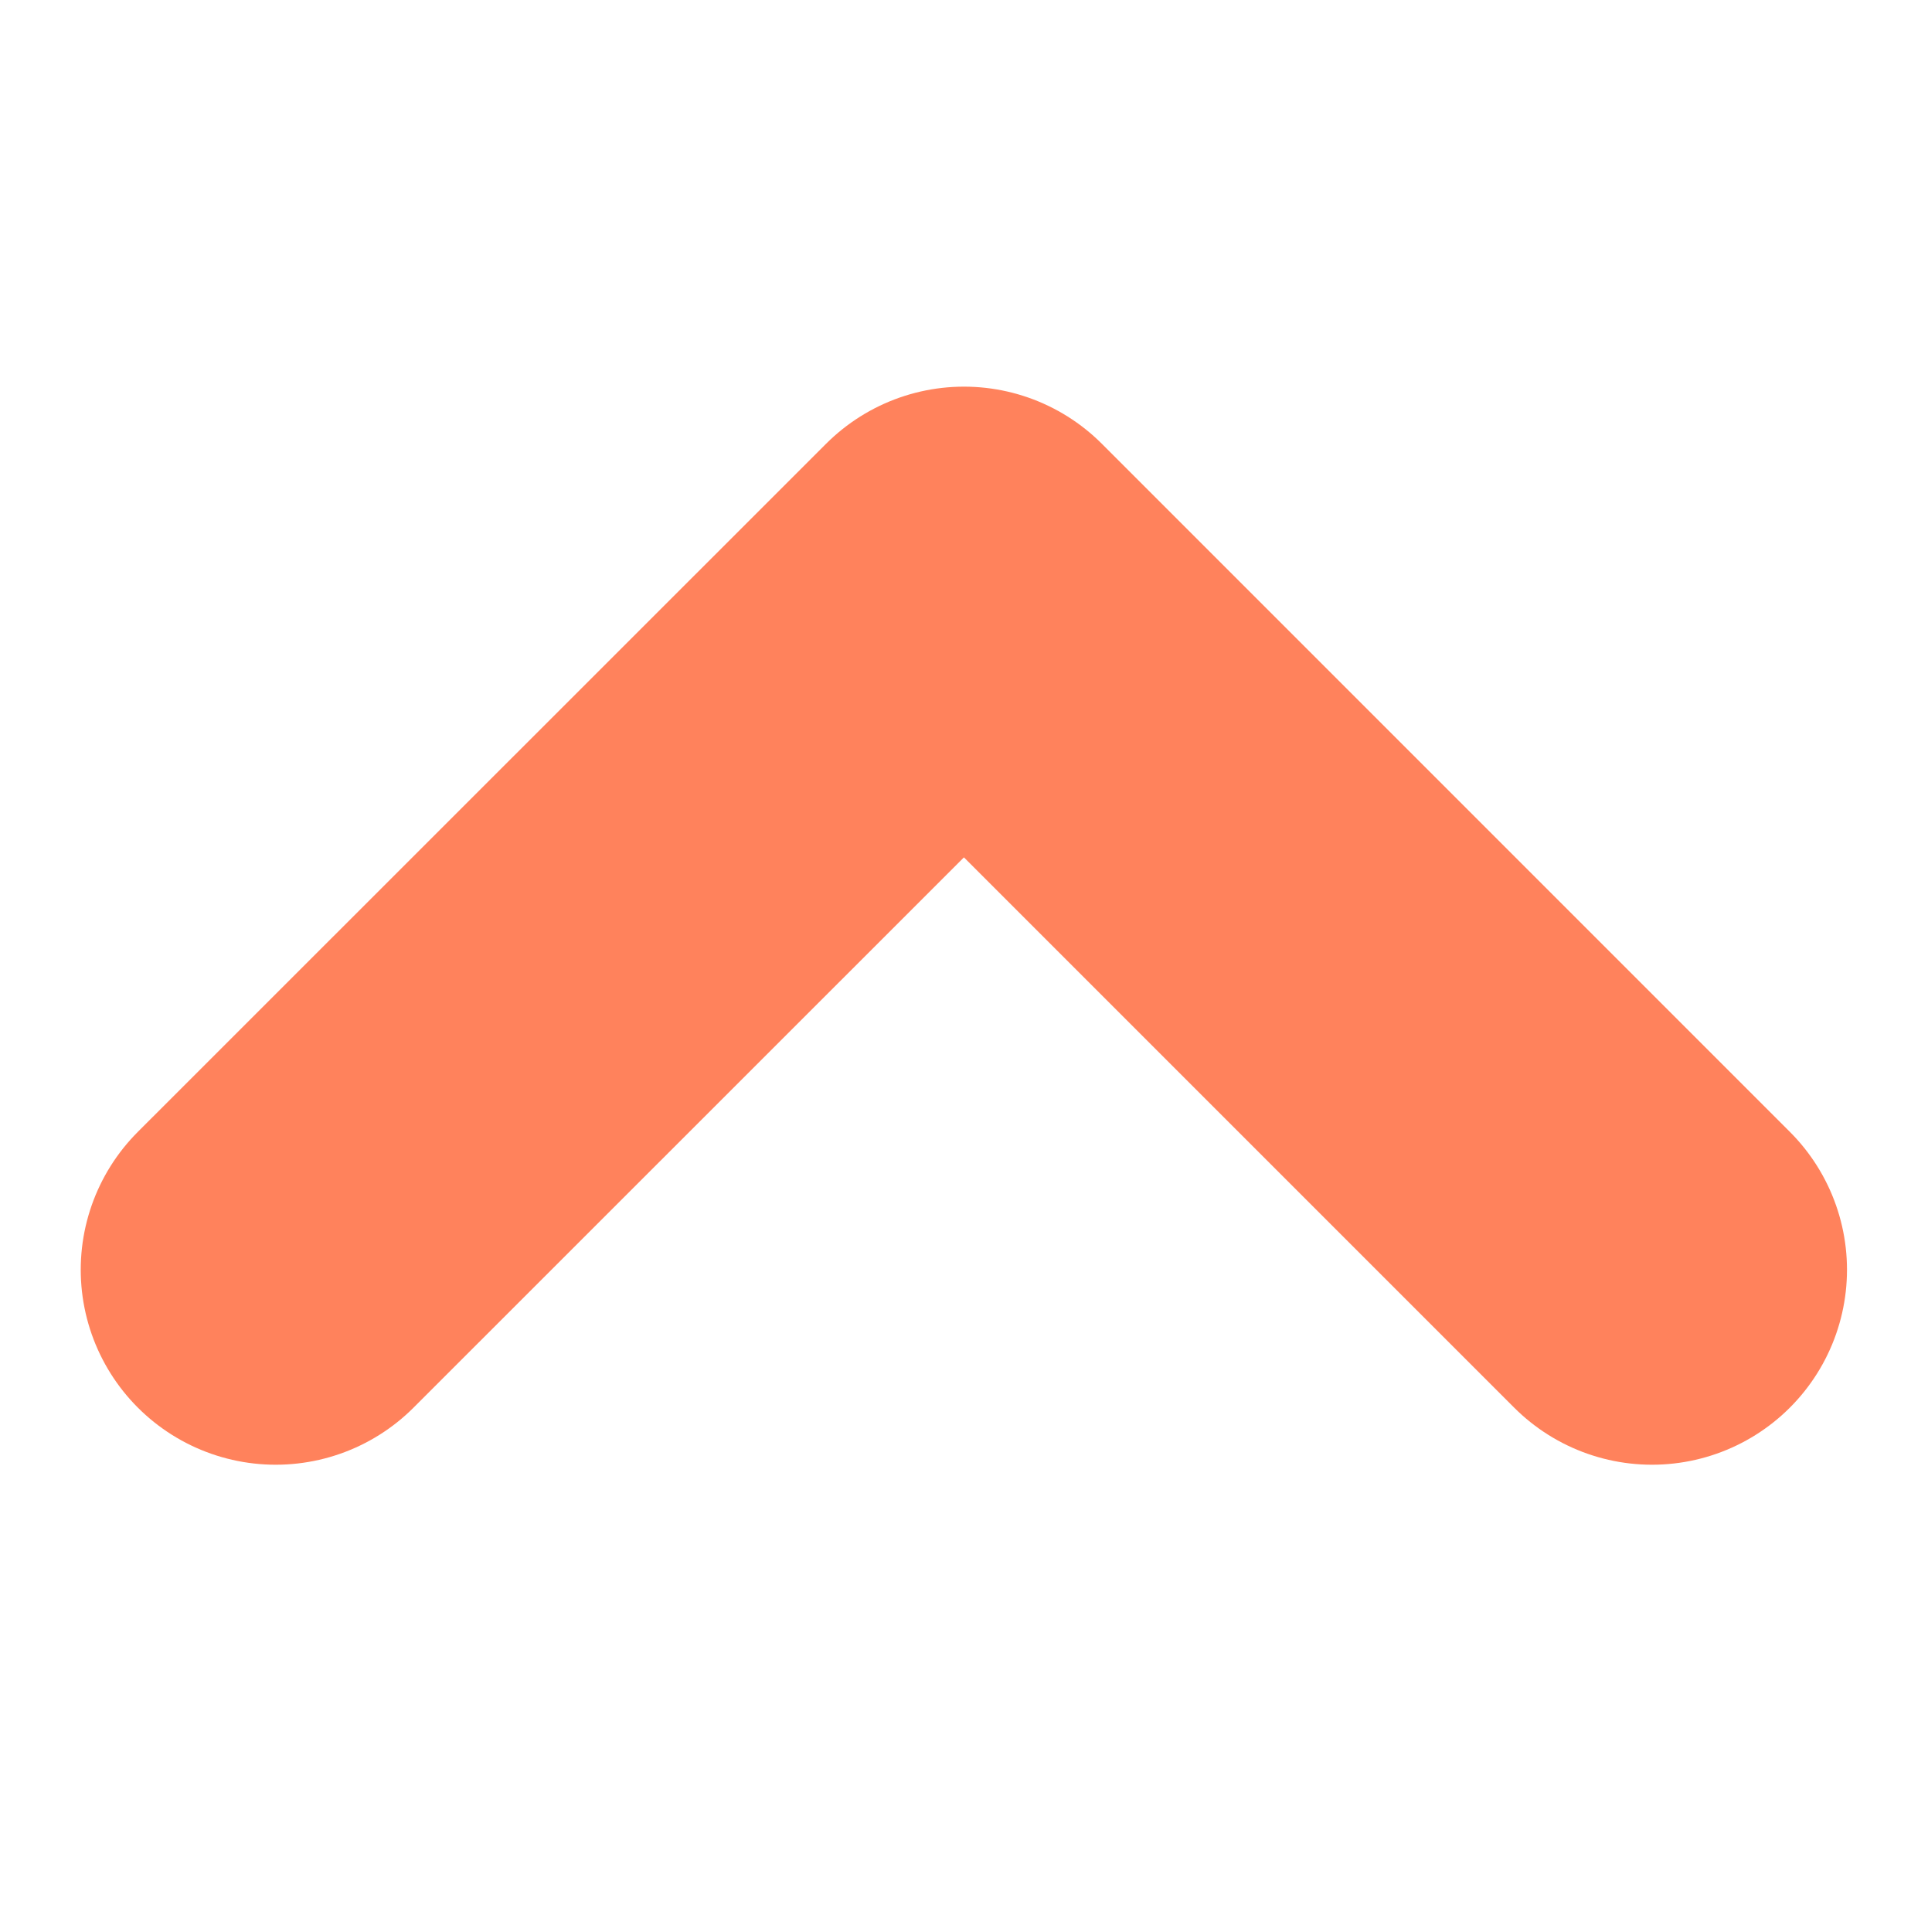
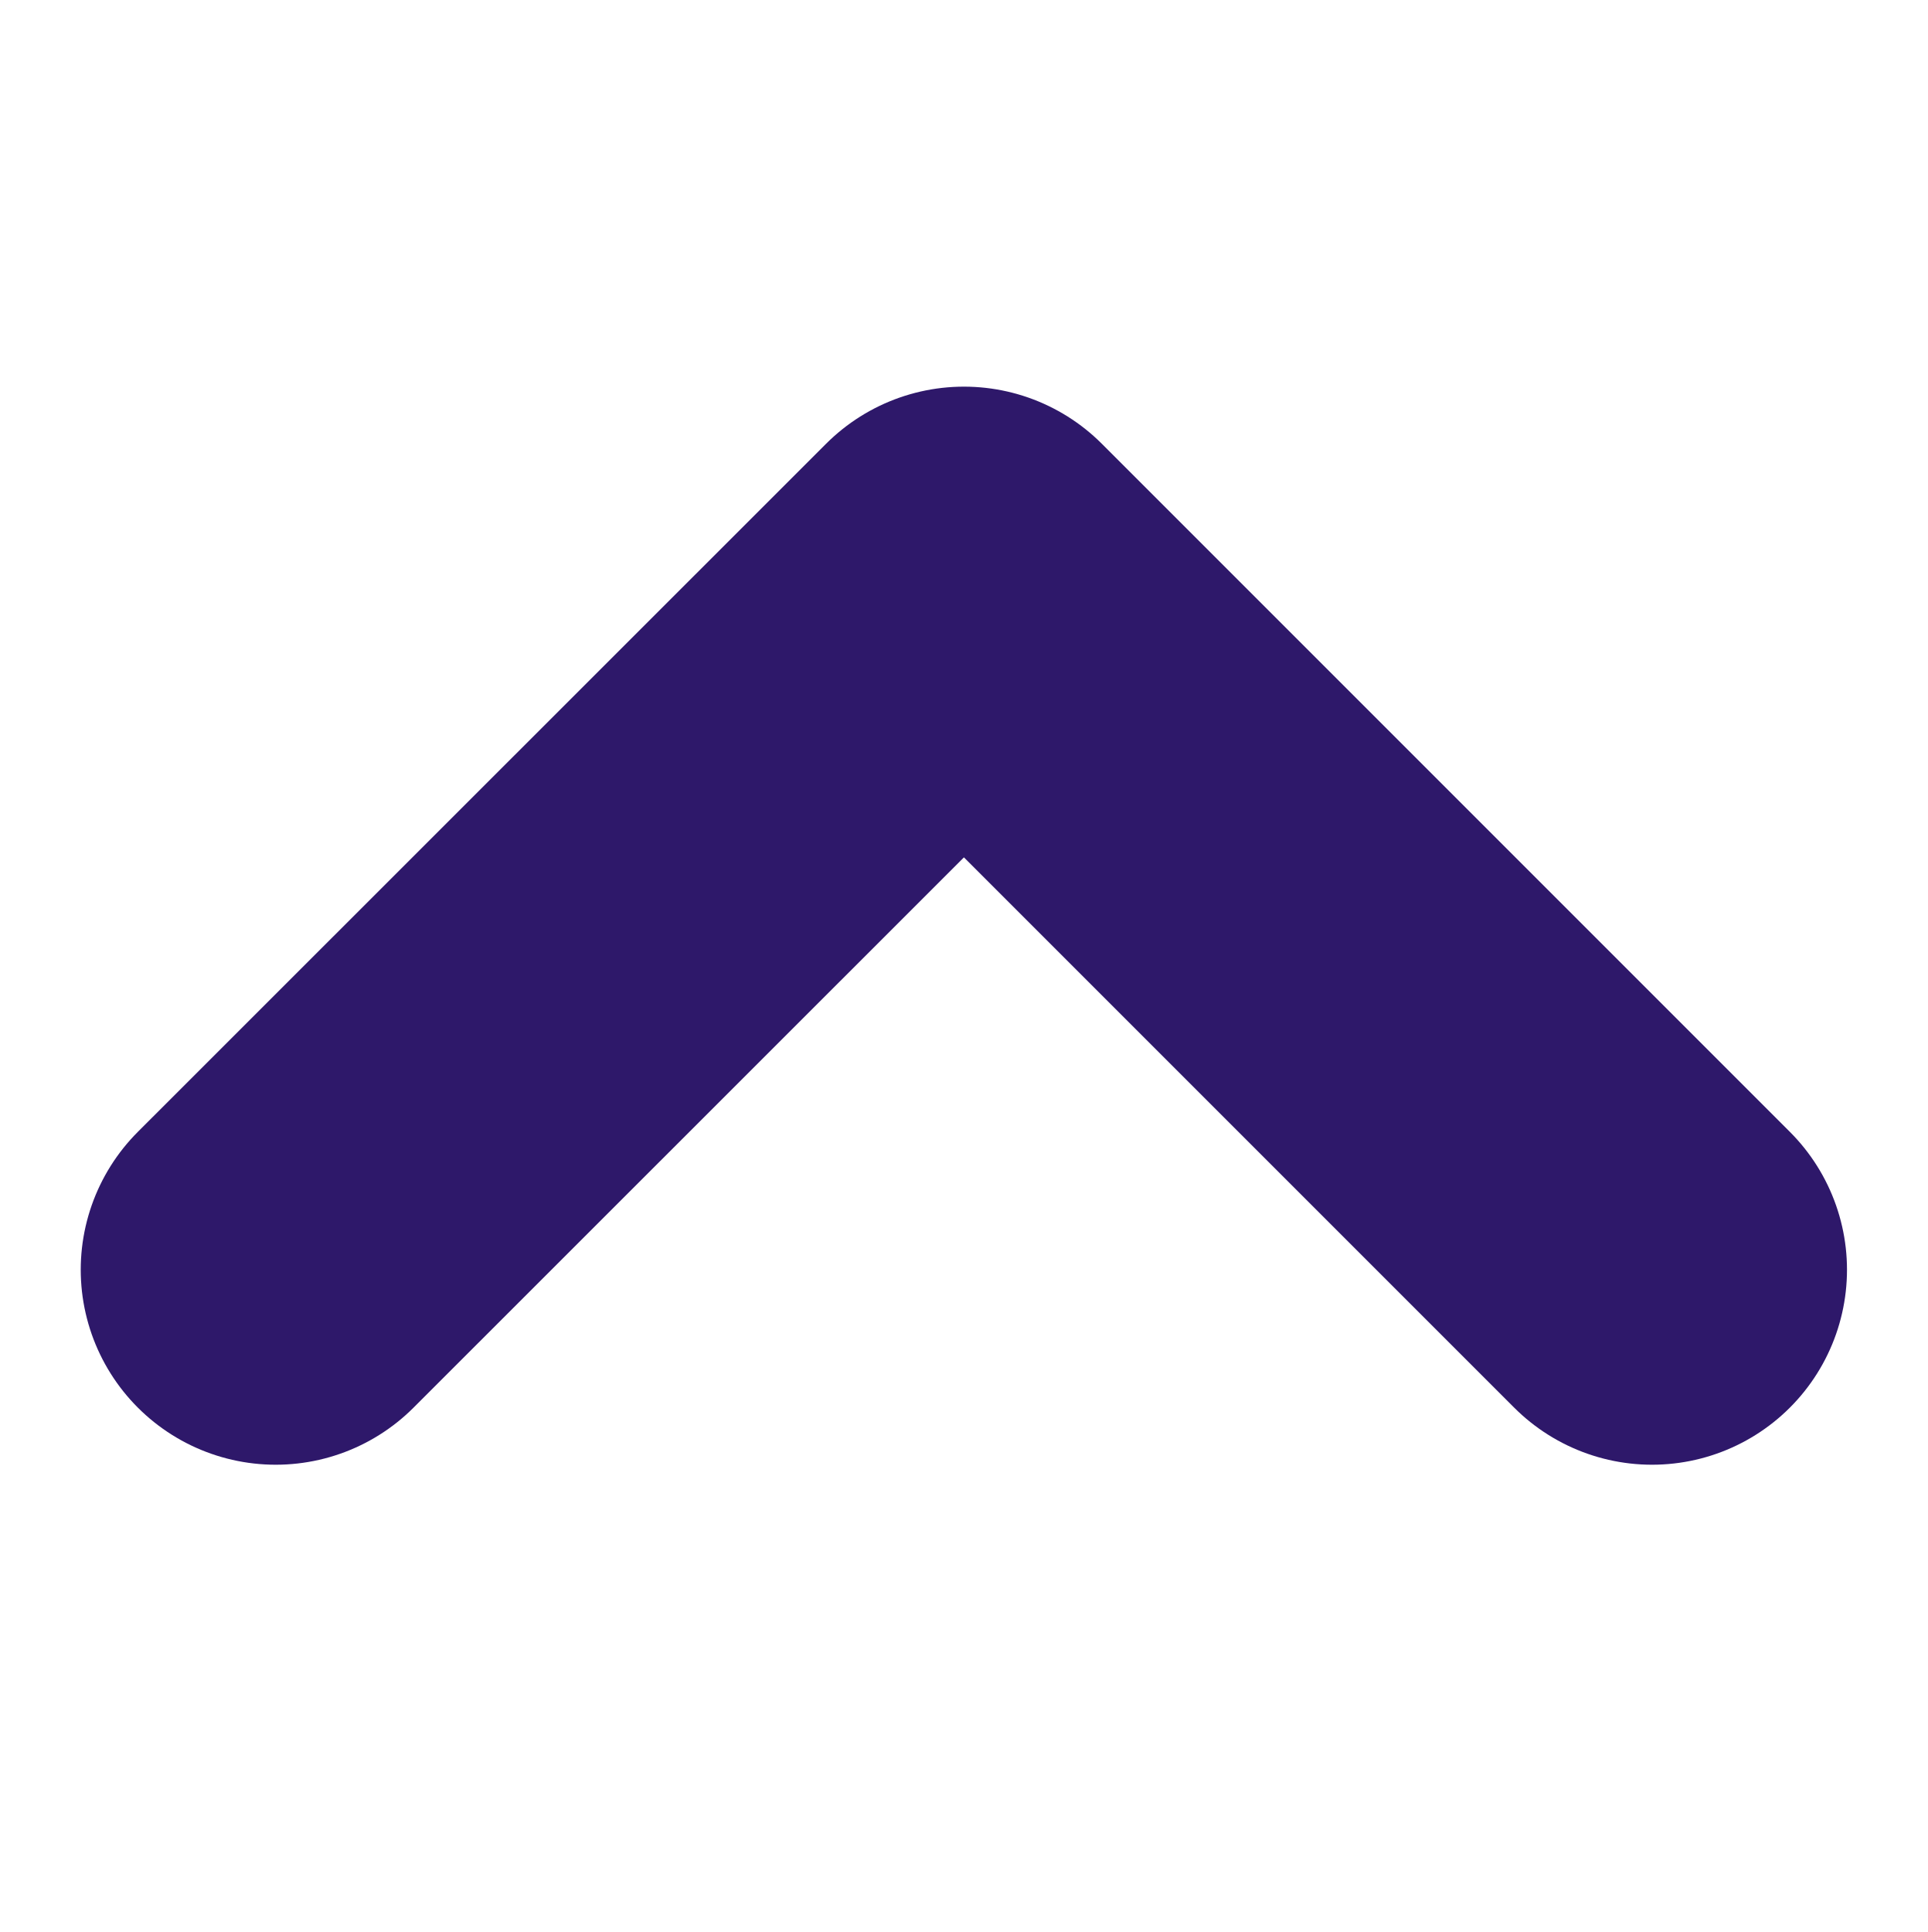
<svg xmlns="http://www.w3.org/2000/svg" width="25.887" height="25.943" viewBox="0 0 9.887 5.943">
-   <path id="Path_157" data-name="Path 157" d="M6502.544,2805l3.529,3.53-3.529,3.529" transform="translate(-2803.586 6507.073) rotate(-90)" fill="none" stroke="#ff825c" stroke-linecap="round" stroke-linejoin="round" stroke-width="2" />
+   <path id="Path_157" data-name="Path 157" d="M6502.544,2805l3.529,3.53-3.529,3.529" transform="translate(-2803.586 6507.073) rotate(-90)" fill="none" stroke="#2E186A" stroke-linecap="round" stroke-linejoin="round" stroke-width="2" />
</svg>
